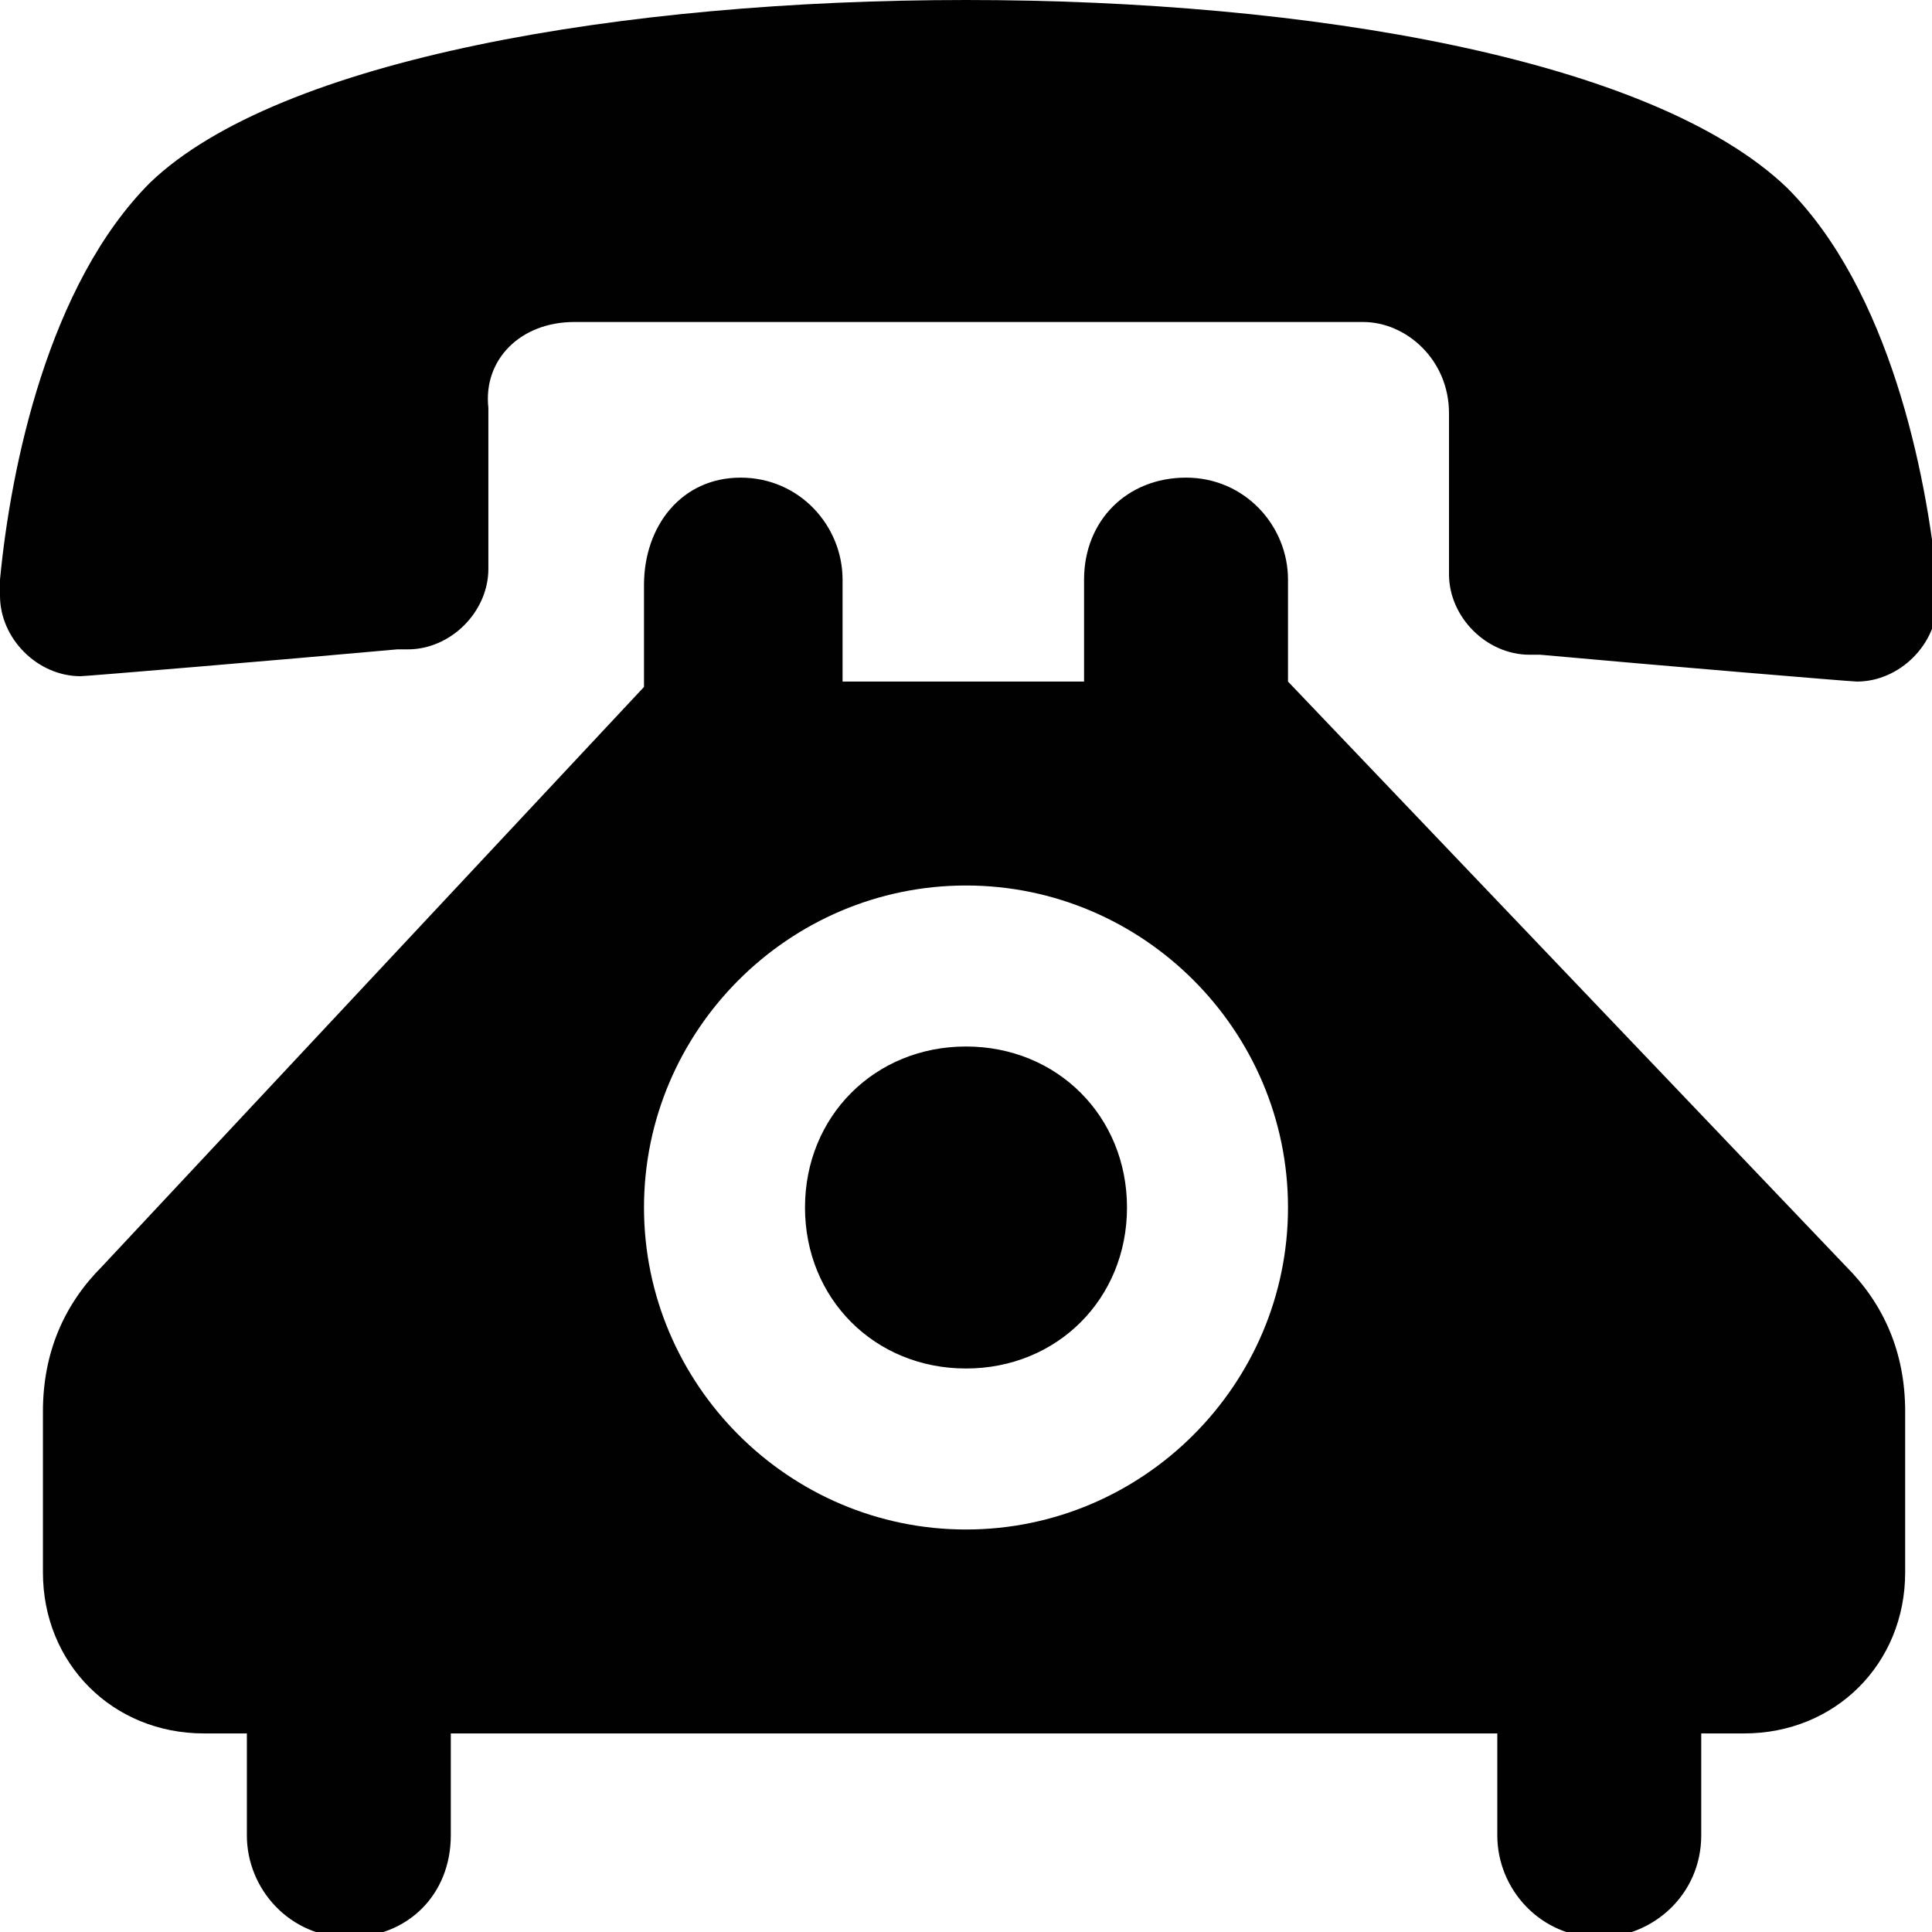
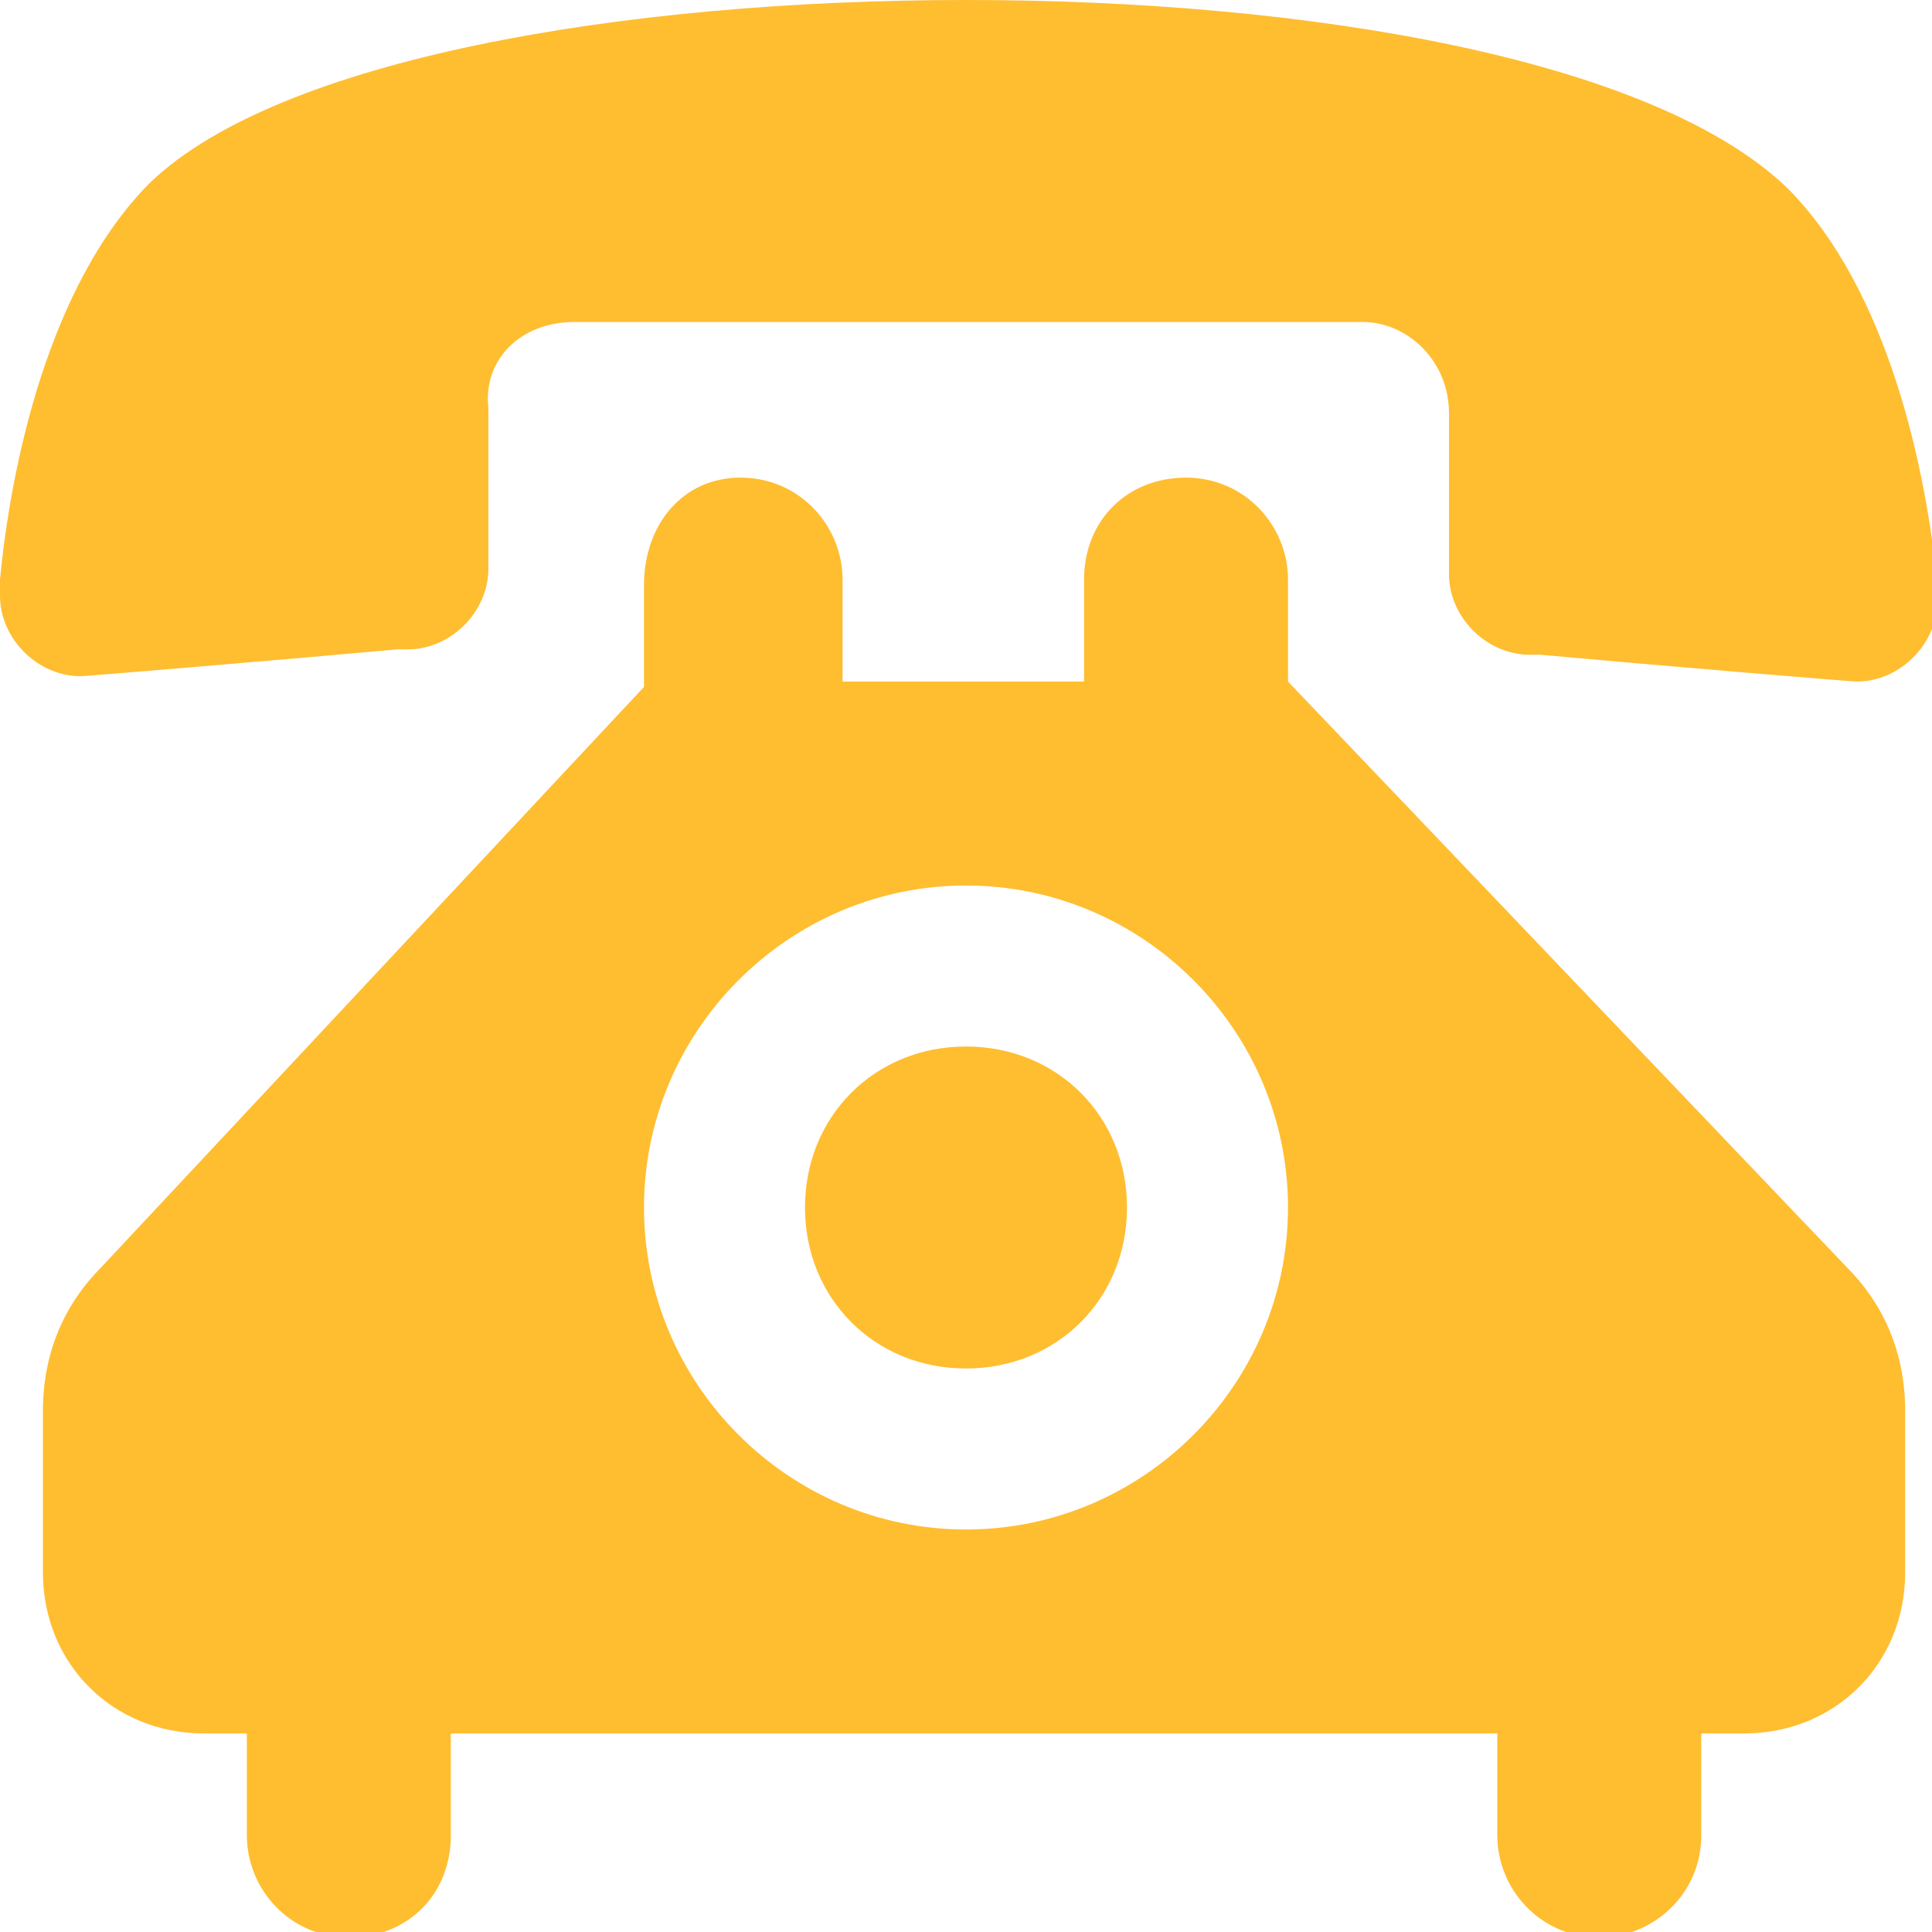
<svg xmlns="http://www.w3.org/2000/svg" version="1.1" id="Layer_1" x="0px" y="0px" viewBox="0 0 36 36" style="enable-background:new 0 0 36 36;" xml:space="preserve">
  <style type="text/css">
- .st0{fill:#010101;}
- </style>
+     .st0 {
+       fill: #ffbd30;
+     }
+   </style>
  <path class="st0" d="M18,0C11.6,0,5.2,1.1,2.8,3.4C0.9,5.3,0.2,8.7,0,10.8c0,0,0,0.2,0,0.3c0,0.8,0.7,1.5,1.5,1.5 c0.1,0,3.7-0.3,5.9-0.5c0.1,0,0.1,0,0.2,0c0.8,0,1.5-0.7,1.5-1.5l0-3C9,6.7,9.7,6,10.7,6h14.7C26.2,6,27,6.7,27,7.7l0,3 c0,0.8,0.7,1.5,1.5,1.5c0.1,0,0.1,0,0.2,0c2.2,0.2,5.8,0.5,5.9,0.5c0.8,0,1.5-0.7,1.5-1.5c0-0.1,0-0.3,0-0.3 c-0.2-2.1-0.9-5.5-2.8-7.4C30.8,1.1,24.4,0,18,0z M18,19.5c-1.7,0-3,1.3-3,3s1.3,3,3,3c1.7,0,3-1.3,3-3S19.7,19.5,18,19.5z M15.7,12.7v-1.9c0-1-0.8-1.9-1.9-1.9S12,9.8,12,10.9v1.9L1.9,23.6c-0.7,0.7-1.1,1.6-1.1,2.7v3c0,1.7,1.3,3,3,3h0.8v1.9 c0,1,0.8,1.9,1.9,1.9s1.9-0.8,1.9-1.9v-1.9h19.5v1.9c0,1,0.8,1.9,1.9,1.9c1,0,1.9-0.8,1.9-1.9v-1.9h0.8c1.7,0,3-1.3,3-3v-3 c0-1.1-0.4-2-1.1-2.7L24,12.7v-1.9c0-1-0.8-1.9-1.9-1.9s-1.9,0.8-1.9,1.9v1.9H15.7z M18,16.5c3.3,0,6,2.7,6,6c0,3.3-2.7,6-6,6 c-3.3,0-6-2.7-6-6C12,19.2,14.7,16.5,18,16.5z" />
</svg>
